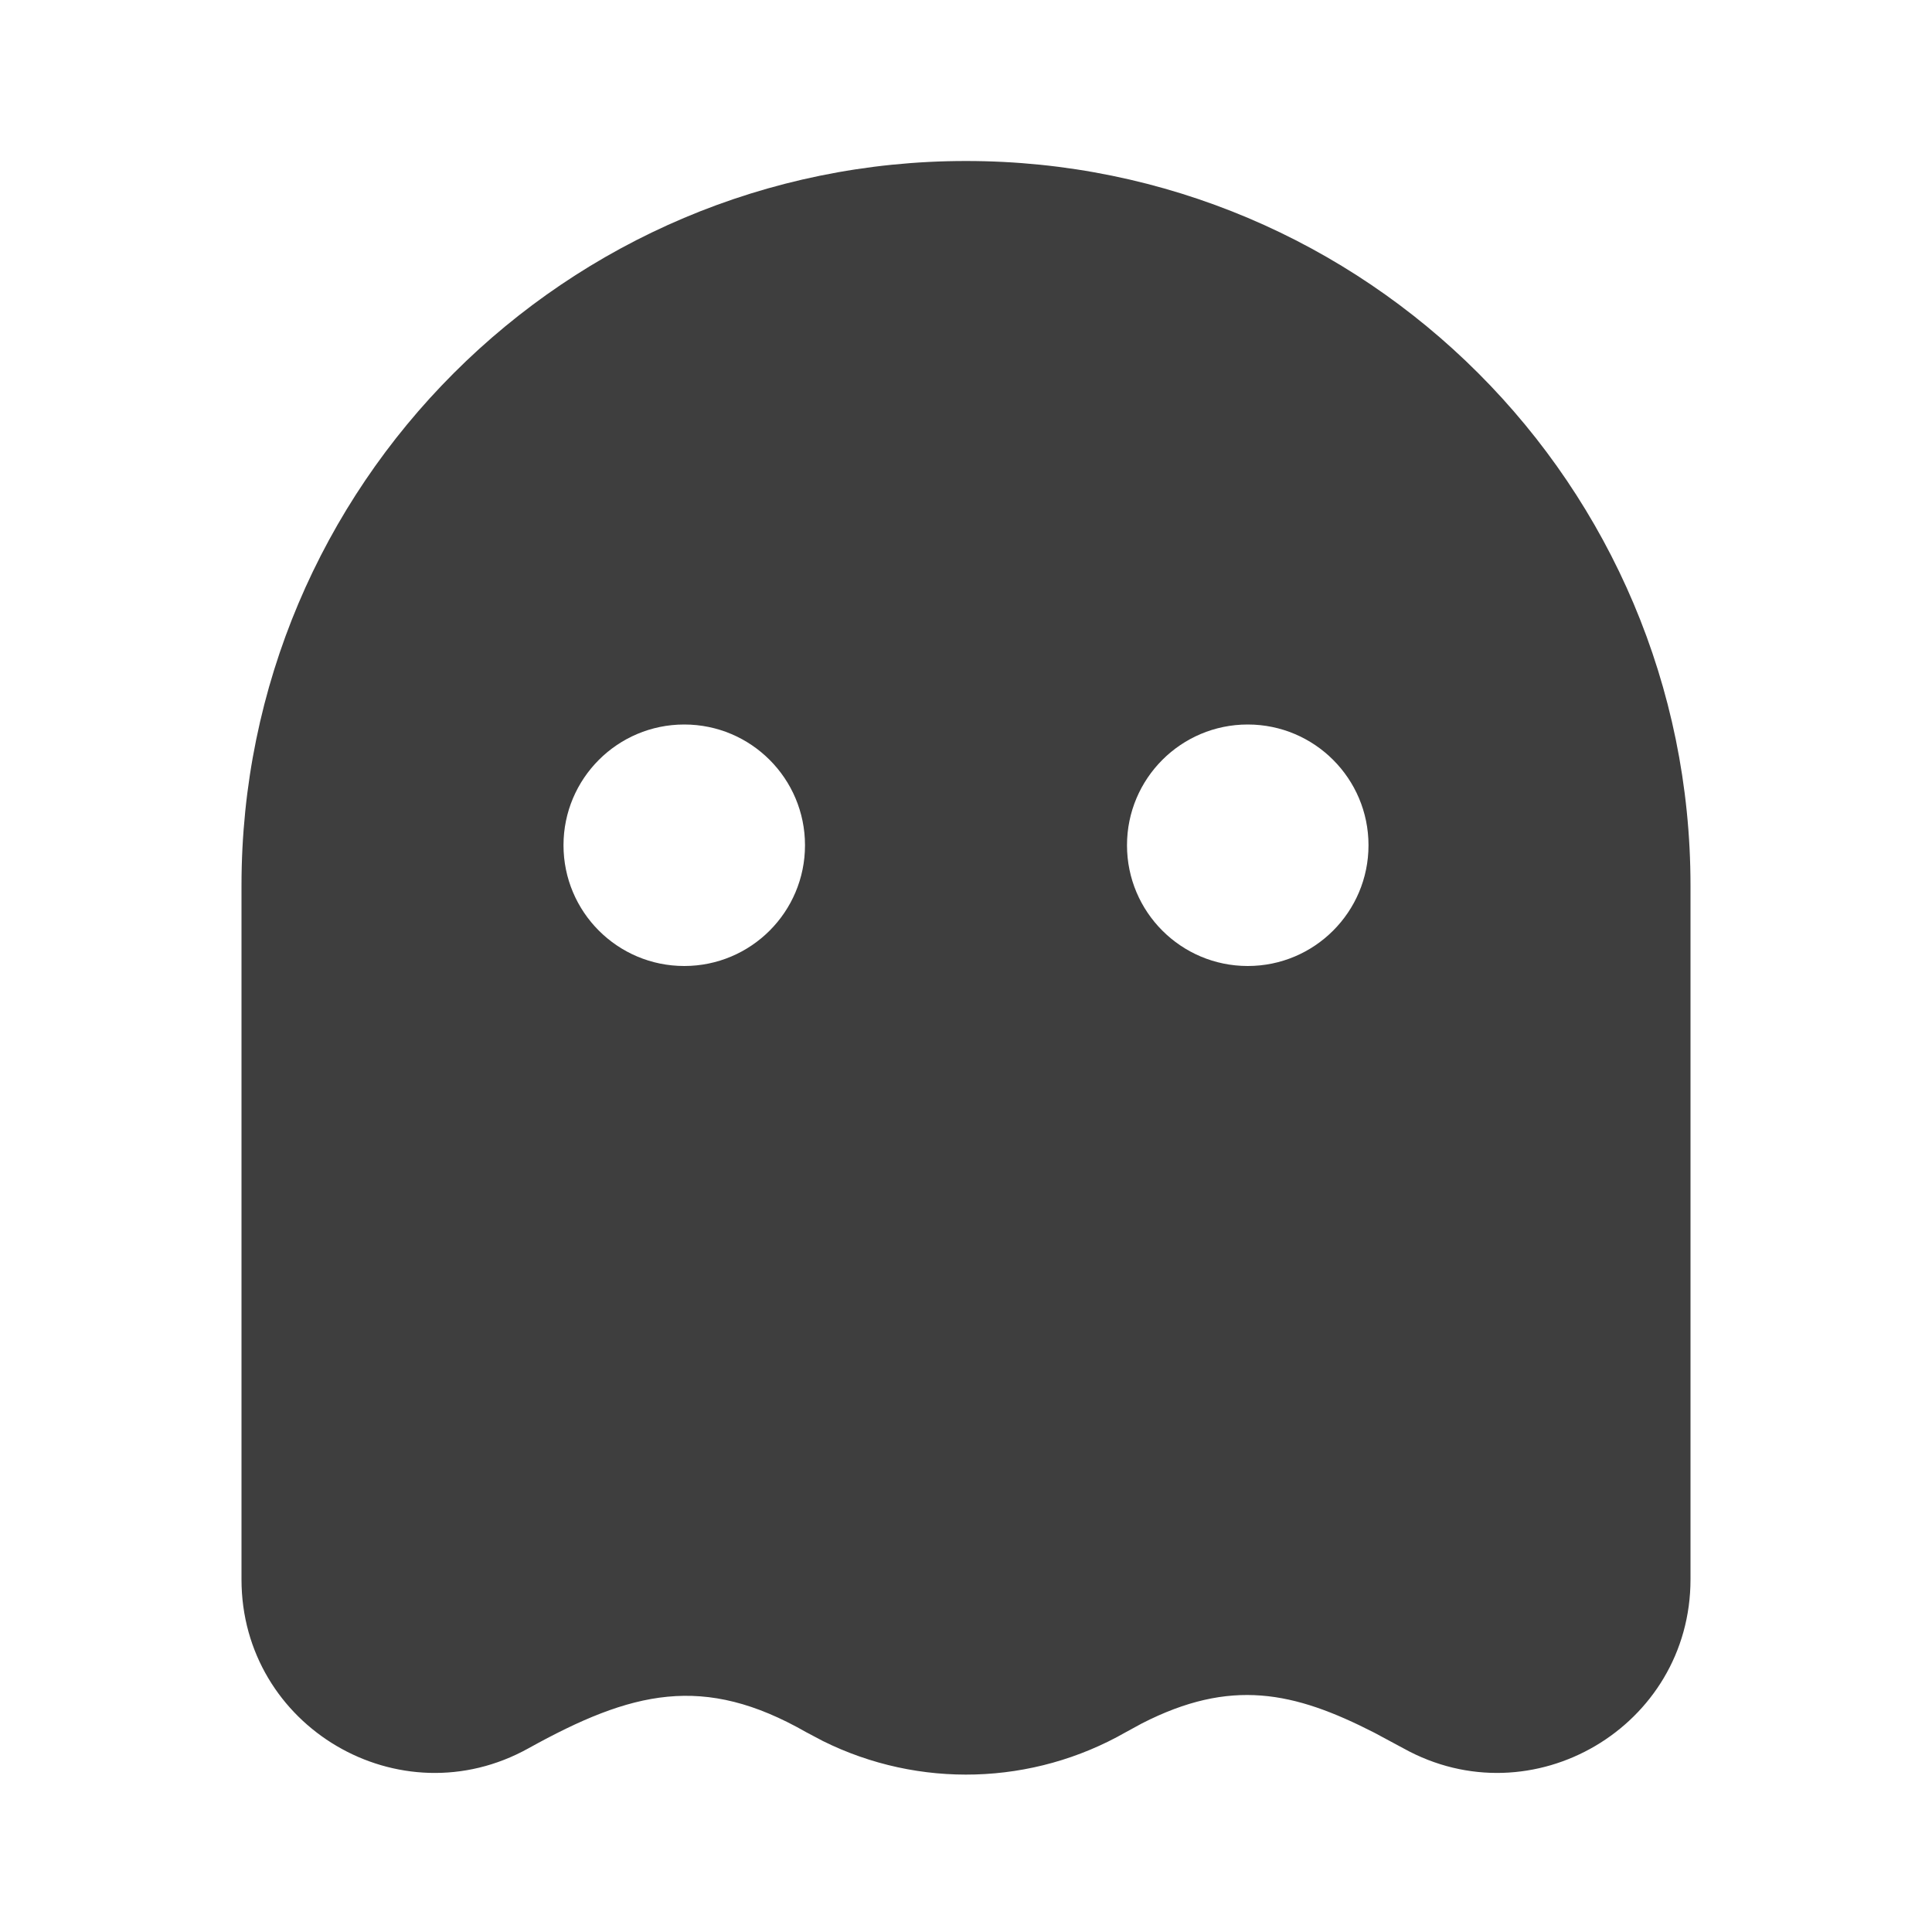
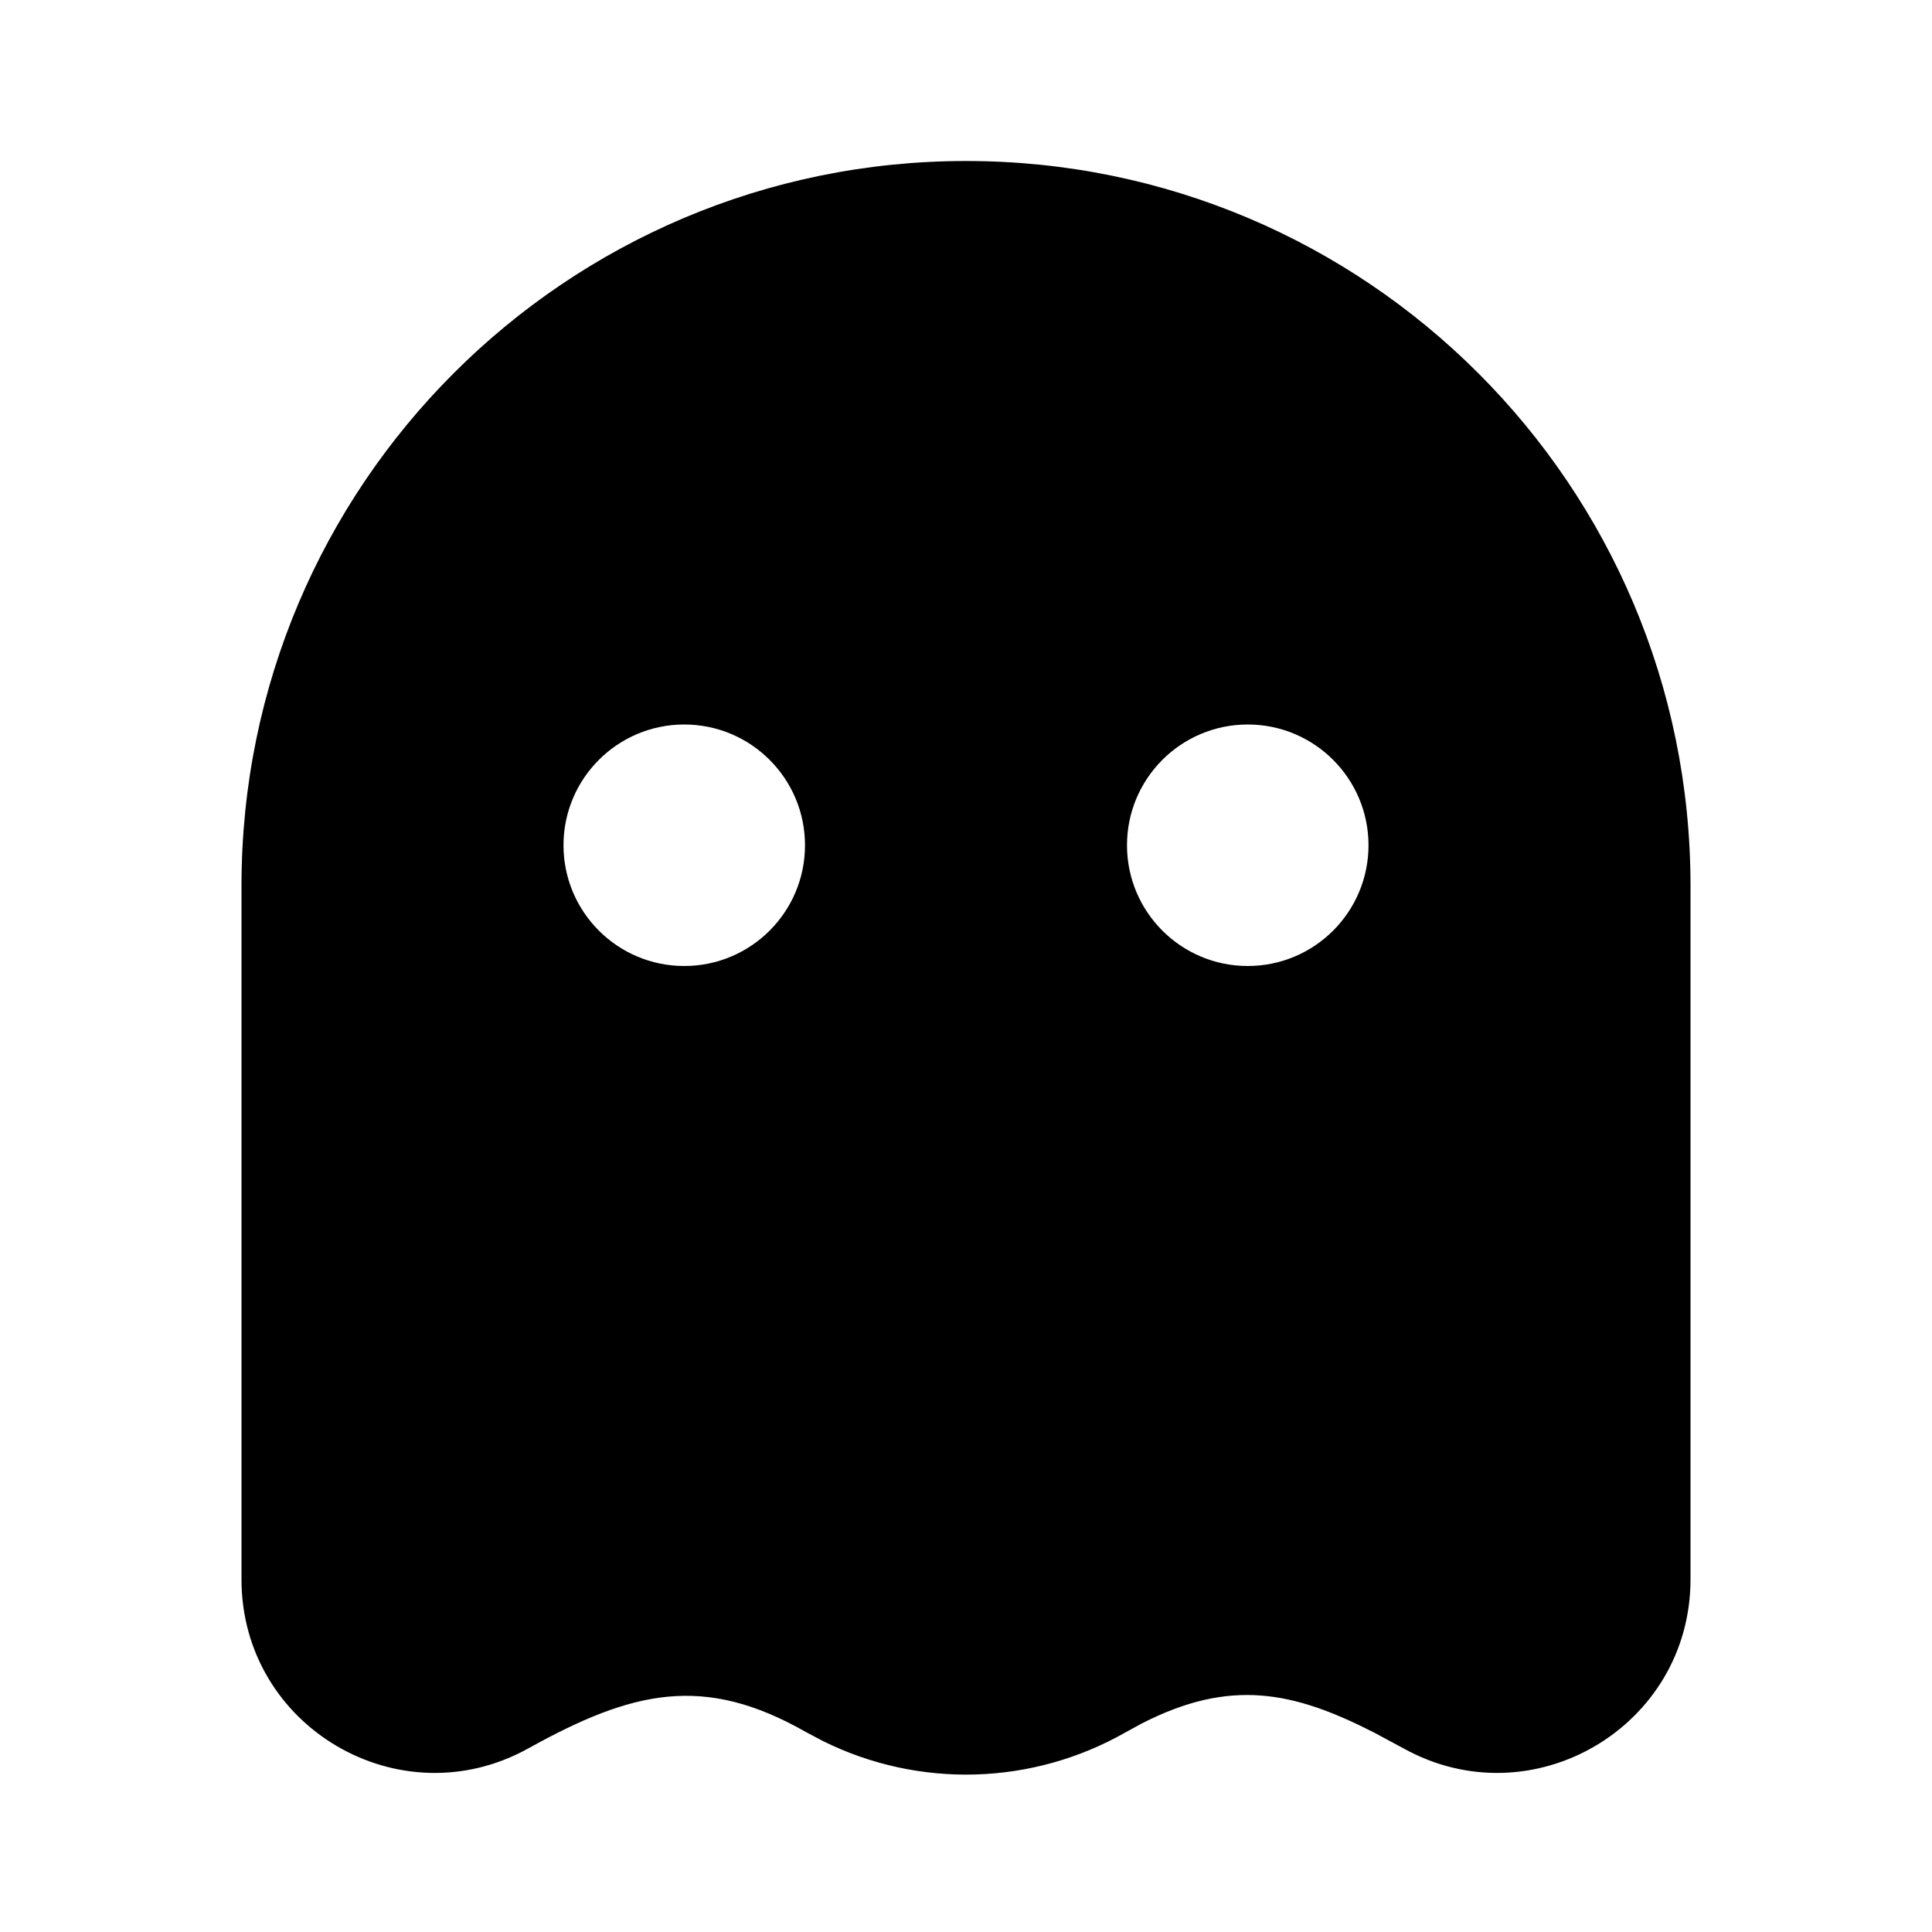
- <svg xmlns="http://www.w3.org/2000/svg" width="24" height="24" viewBox="0 0 24 24">
+ <svg xmlns="http://www.w3.org/2000/svg" width="current" height="current" viewBox="0 0 24 24">
  <g fill="none" fill-rule="evenodd">
    <path d="M24 0v24H0V0h24ZM12.593 23.258l-.011.002-.071.035-.02.004-.014-.004-.071-.035c-.01-.004-.019-.001-.024.005l-.004.01-.017.428.005.02.01.013.104.074.015.004.012-.004.104-.074.012-.016.004-.017-.017-.427c-.002-.01-.009-.017-.017-.018Zm.265-.113-.013.002-.185.093-.01.01-.003.011.018.43.005.012.008.007.201.093c.012.004.023 0 .029-.008l.004-.014-.034-.614c-.003-.012-.01-.02-.02-.022Zm-.715.002a.023.023 0 0 0-.027.006l-.006.014-.034.614c0 .012.007.02.017.024l.015-.002.201-.093.01-.008.004-.011.017-.43-.003-.012-.01-.01-.184-.092Z" />
-     <path fill="#3E3E3EFF" d="M12 2a9 9 0 0 1 9 9v8.62c0 1.83-1.966 2.987-3.565 2.099l-.363-.195c-1-.512-1.784-.68-2.889-.114l-.198.108a4 4 0 0 1-3.762.11l-.208-.11c-1.277-.73-2.166-.512-3.45.2-1.6.89-3.565-.267-3.565-2.097V11a9 9 0 0 1 9-9ZM8.5 9a1.5 1.5 0 1 0 0 3 1.5 1.5 0 0 0 0-3Zm7 0a1.5 1.5 0 1 0 0 3 1.5 1.5 0 0 0 0-3Z" />
+     <path fill="currentColor" d="M12 2a9 9 0 0 1 9 9v8.62c0 1.83-1.966 2.987-3.565 2.099l-.363-.195c-1-.512-1.784-.68-2.889-.114l-.198.108a4 4 0 0 1-3.762.11l-.208-.11c-1.277-.73-2.166-.512-3.45.2-1.6.89-3.565-.267-3.565-2.097V11a9 9 0 0 1 9-9ZM8.5 9a1.5 1.5 0 1 0 0 3 1.5 1.5 0 0 0 0-3Zm7 0a1.5 1.5 0 1 0 0 3 1.5 1.5 0 0 0 0-3Z" />
  </g>
</svg>
